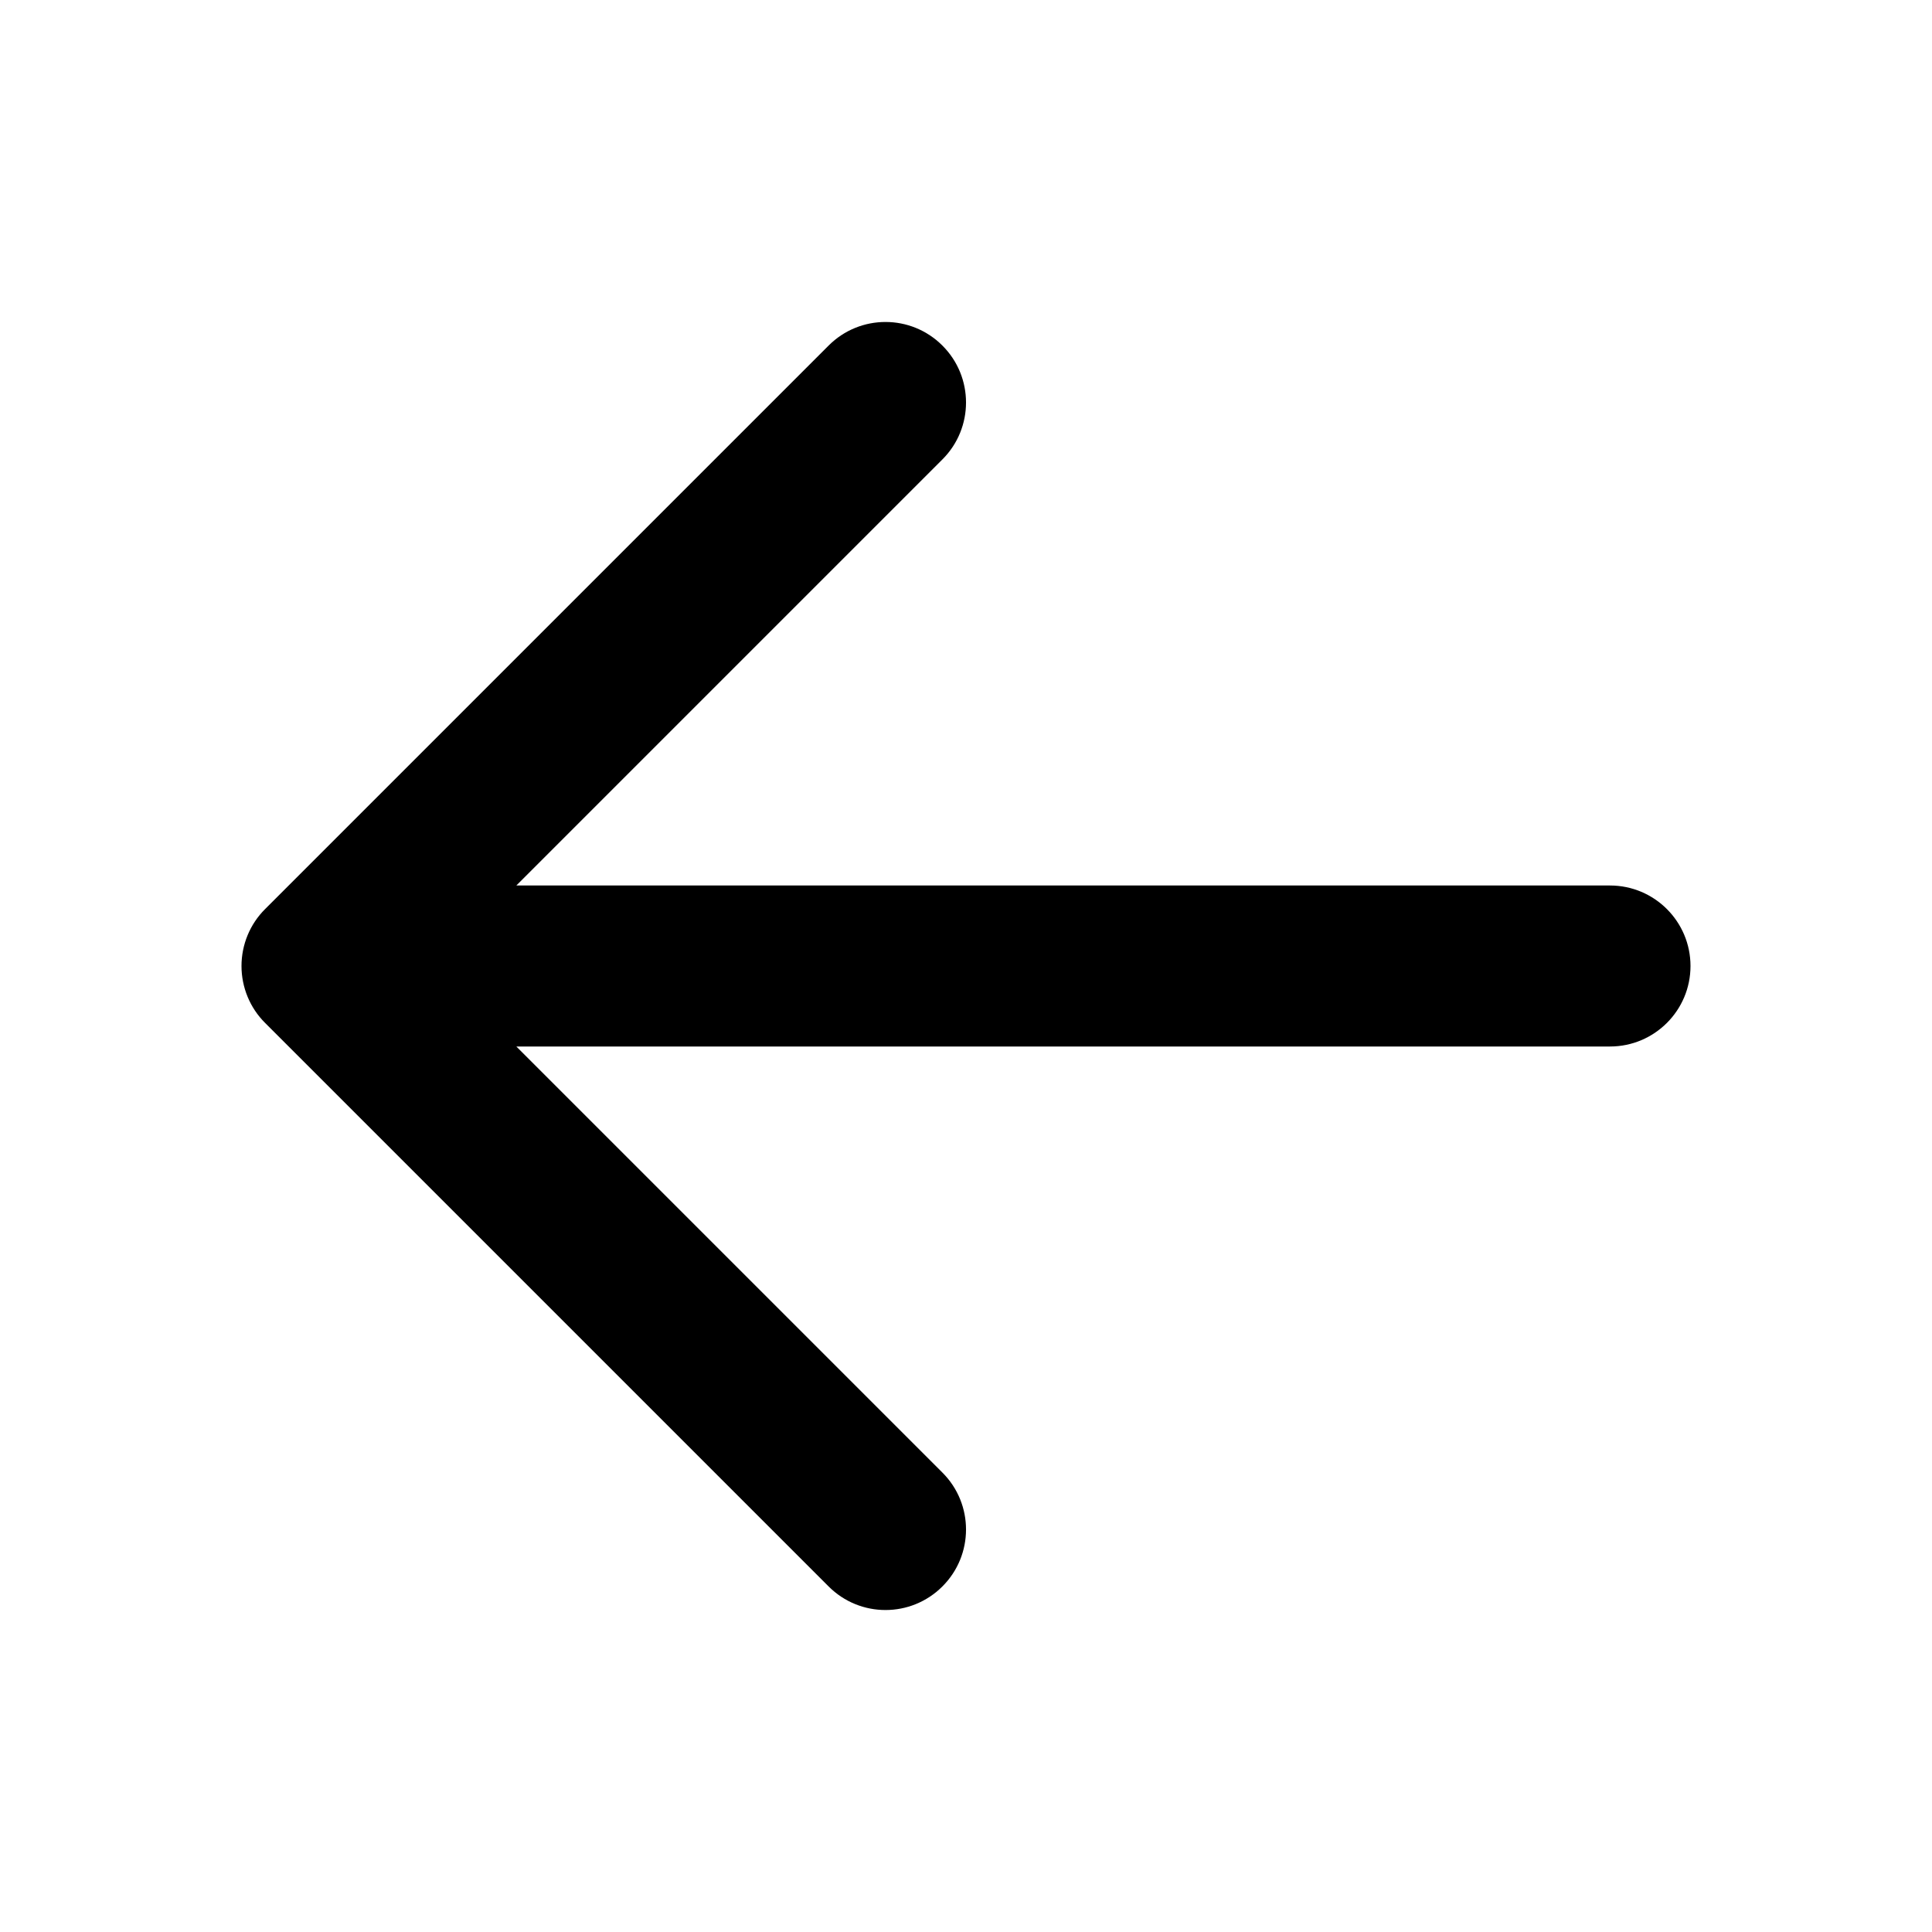
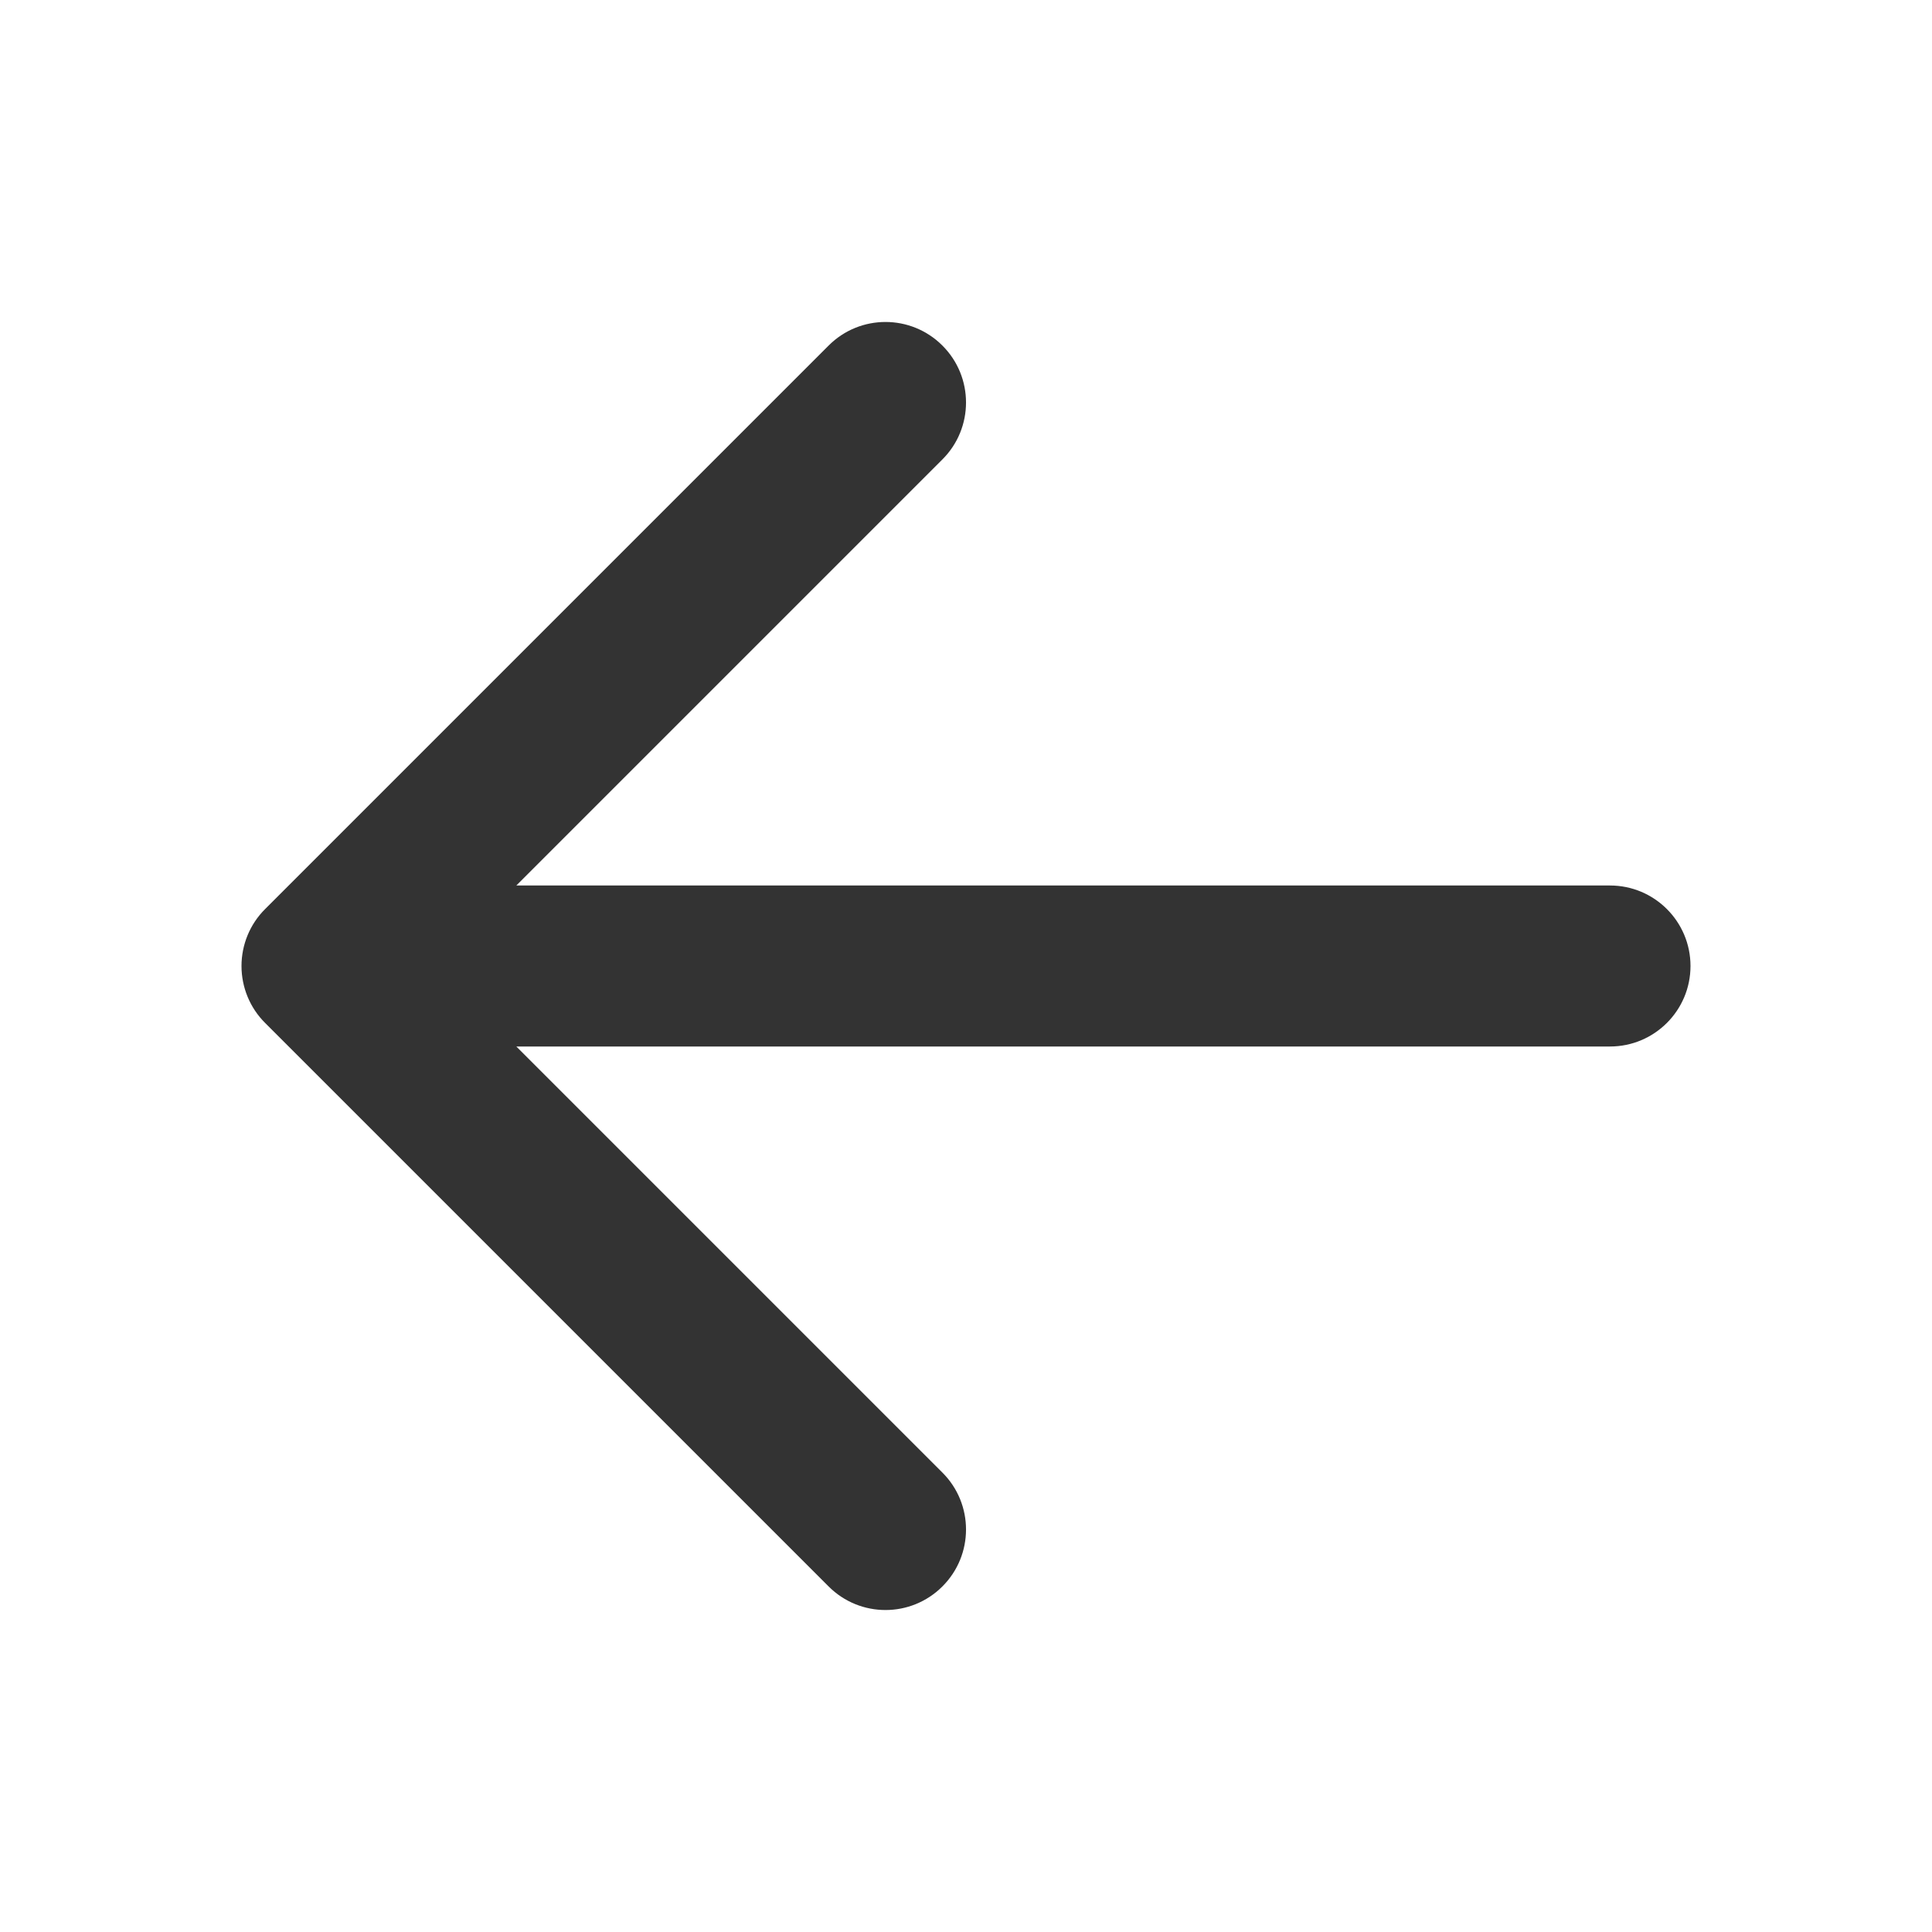
<svg xmlns="http://www.w3.org/2000/svg" width="800px" height="800px" viewBox="0 0 24 24" fill="none">
-   <path fill-rule="evenodd" clip-rule="evenodd" d="M11.707 4.293C12.098 4.683 12.098 5.317 11.707 5.707L6.414 11H20C20.552 11 21 11.448 21 12C21 12.552 20.552 13 20 13H6.414L11.707 18.293C12.098 18.683 12.098 19.317 11.707 19.707C11.317 20.098 10.683 20.098 10.293 19.707L3.293 12.707C3.105 12.52 3 12.265 3 12C3 11.735 3.105 11.48 3.293 11.293L10.293 4.293C10.683 3.902 11.317 3.902 11.707 4.293Z" fill="#000000" />
+   <path fill-rule="evenodd" clip-rule="evenodd" d="M11.707 4.293C12.098 4.683 12.098 5.317 11.707 5.707L6.414 11H20C20.552 11 21 11.448 21 12C21 12.552 20.552 13 20 13H6.414L11.707 18.293C12.098 18.683 12.098 19.317 11.707 19.707C11.317 20.098 10.683 20.098 10.293 19.707L3.293 12.707C3.105 12.52 3 12.265 3 12C3 11.735 3.105 11.48 3.293 11.293L10.293 4.293C10.683 3.902 11.317 3.902 11.707 4.293Z" fill="#333" />
</svg>
